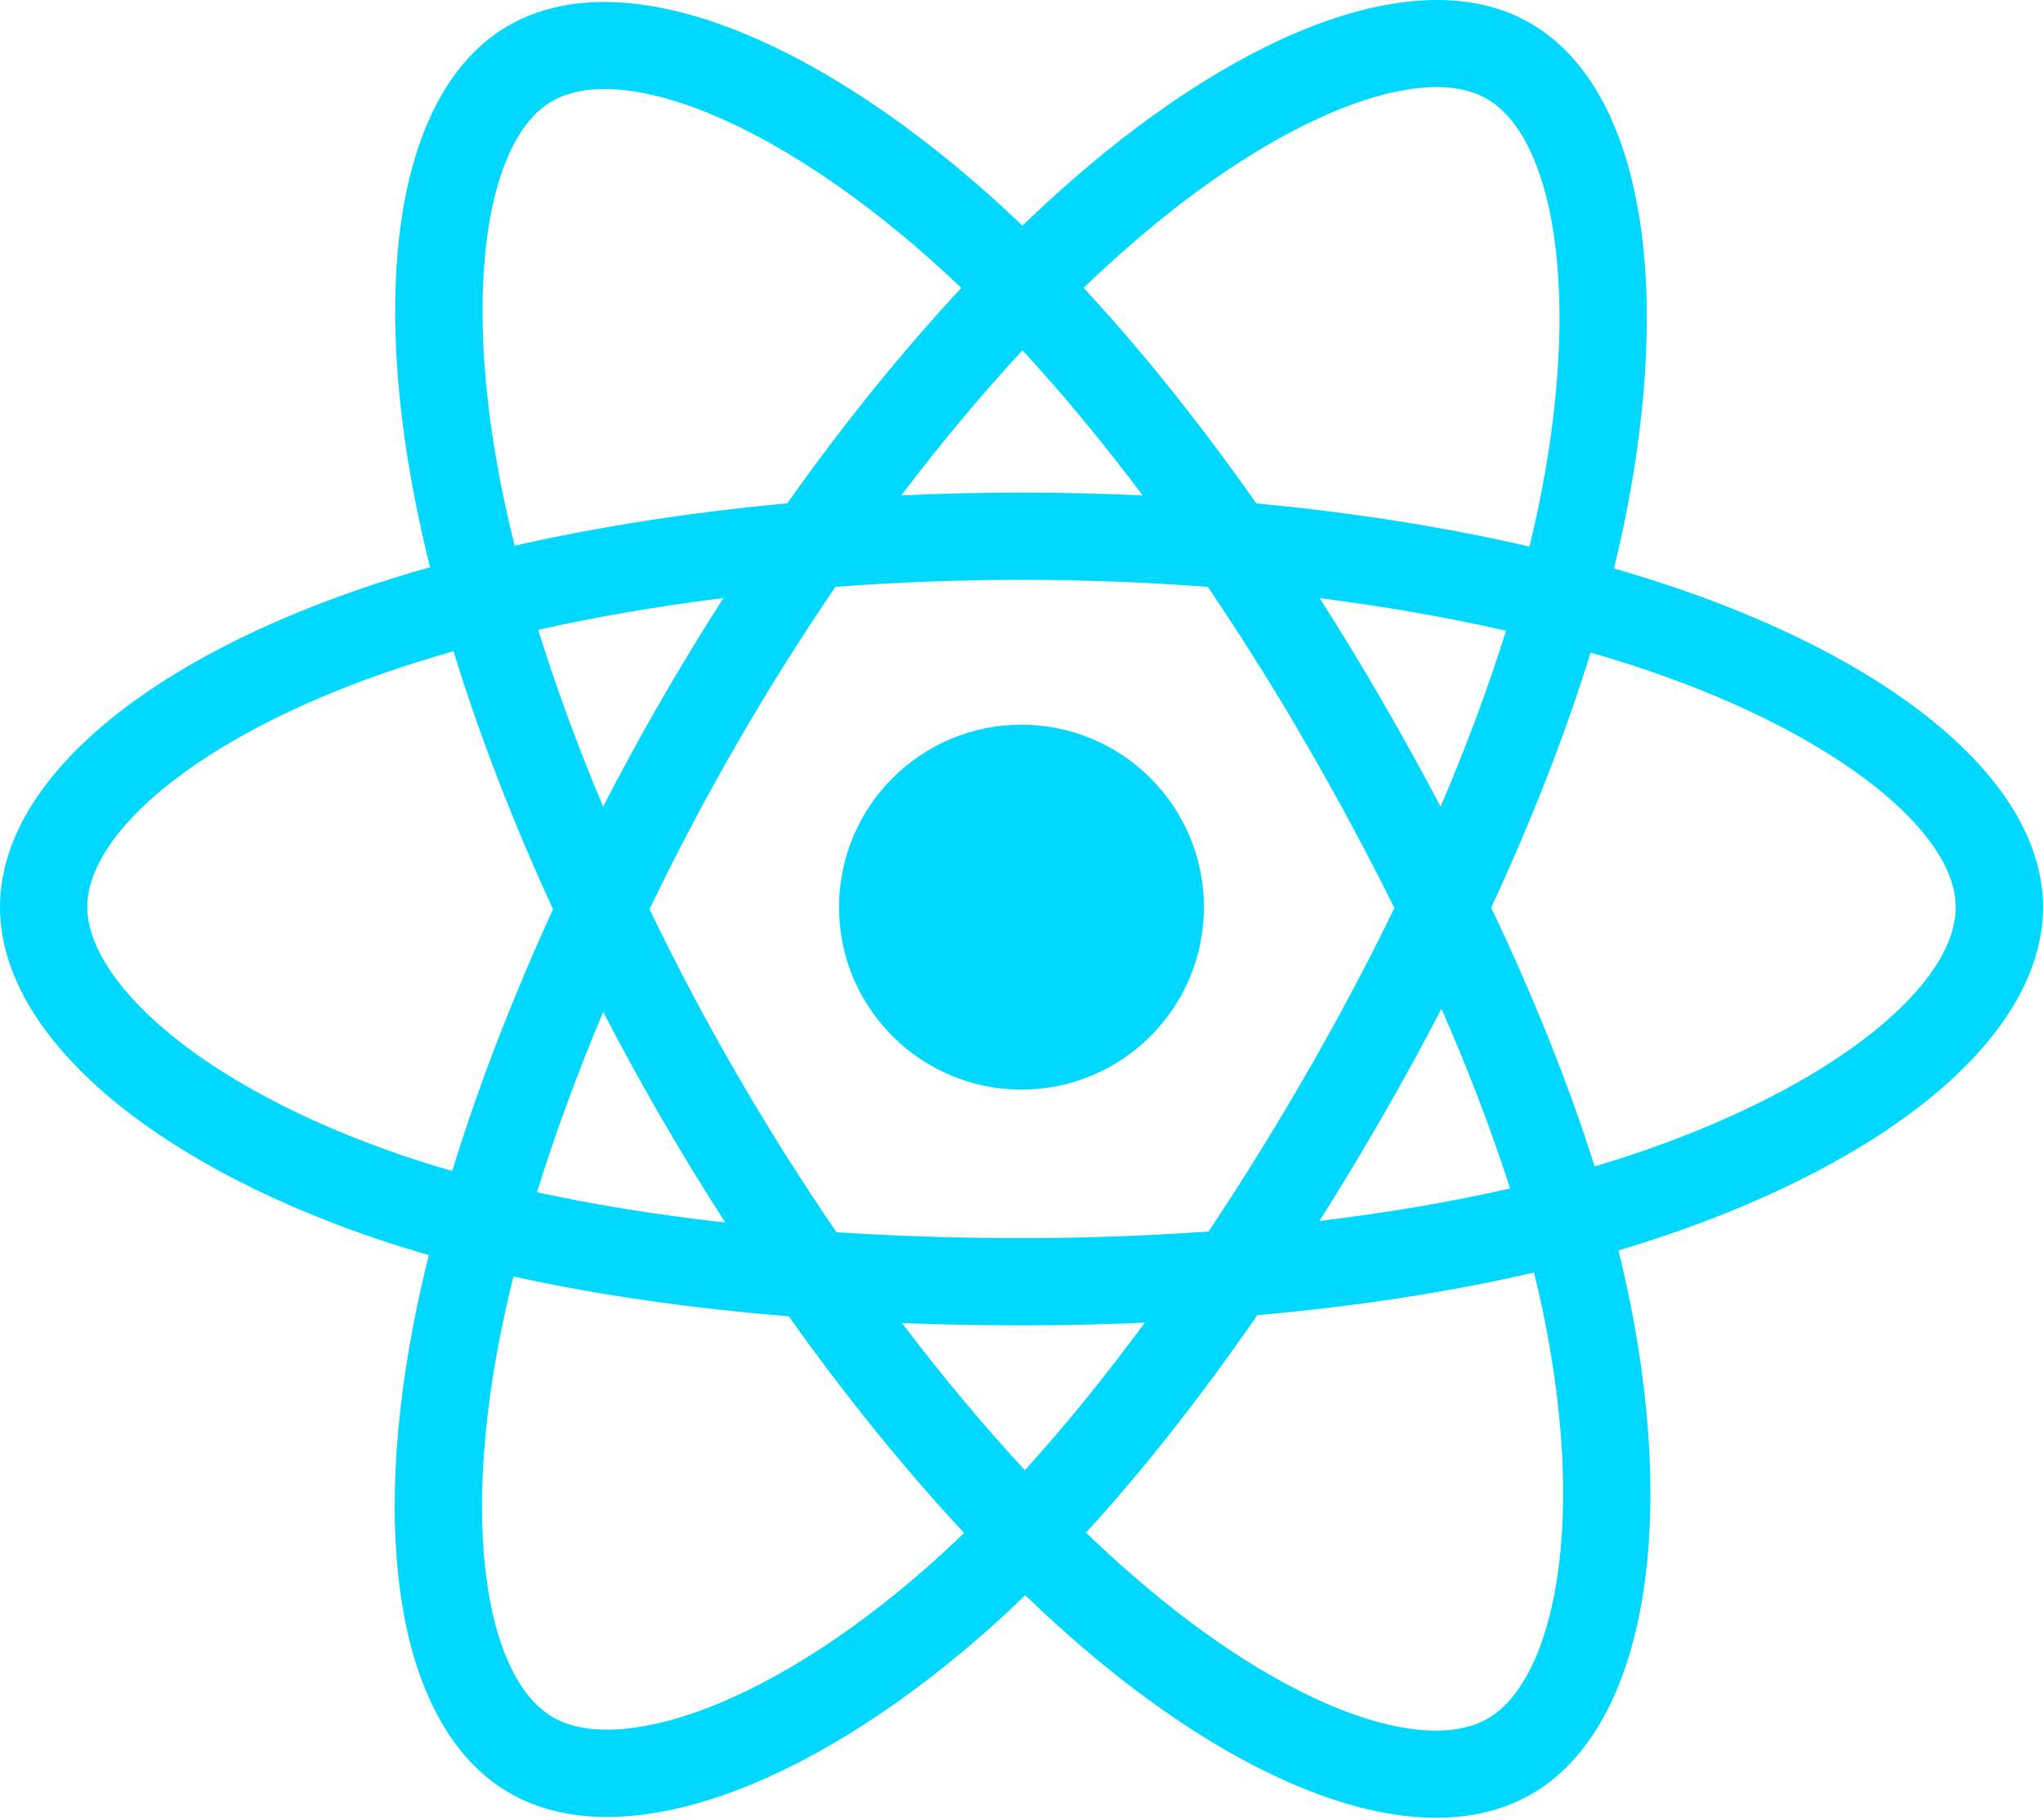
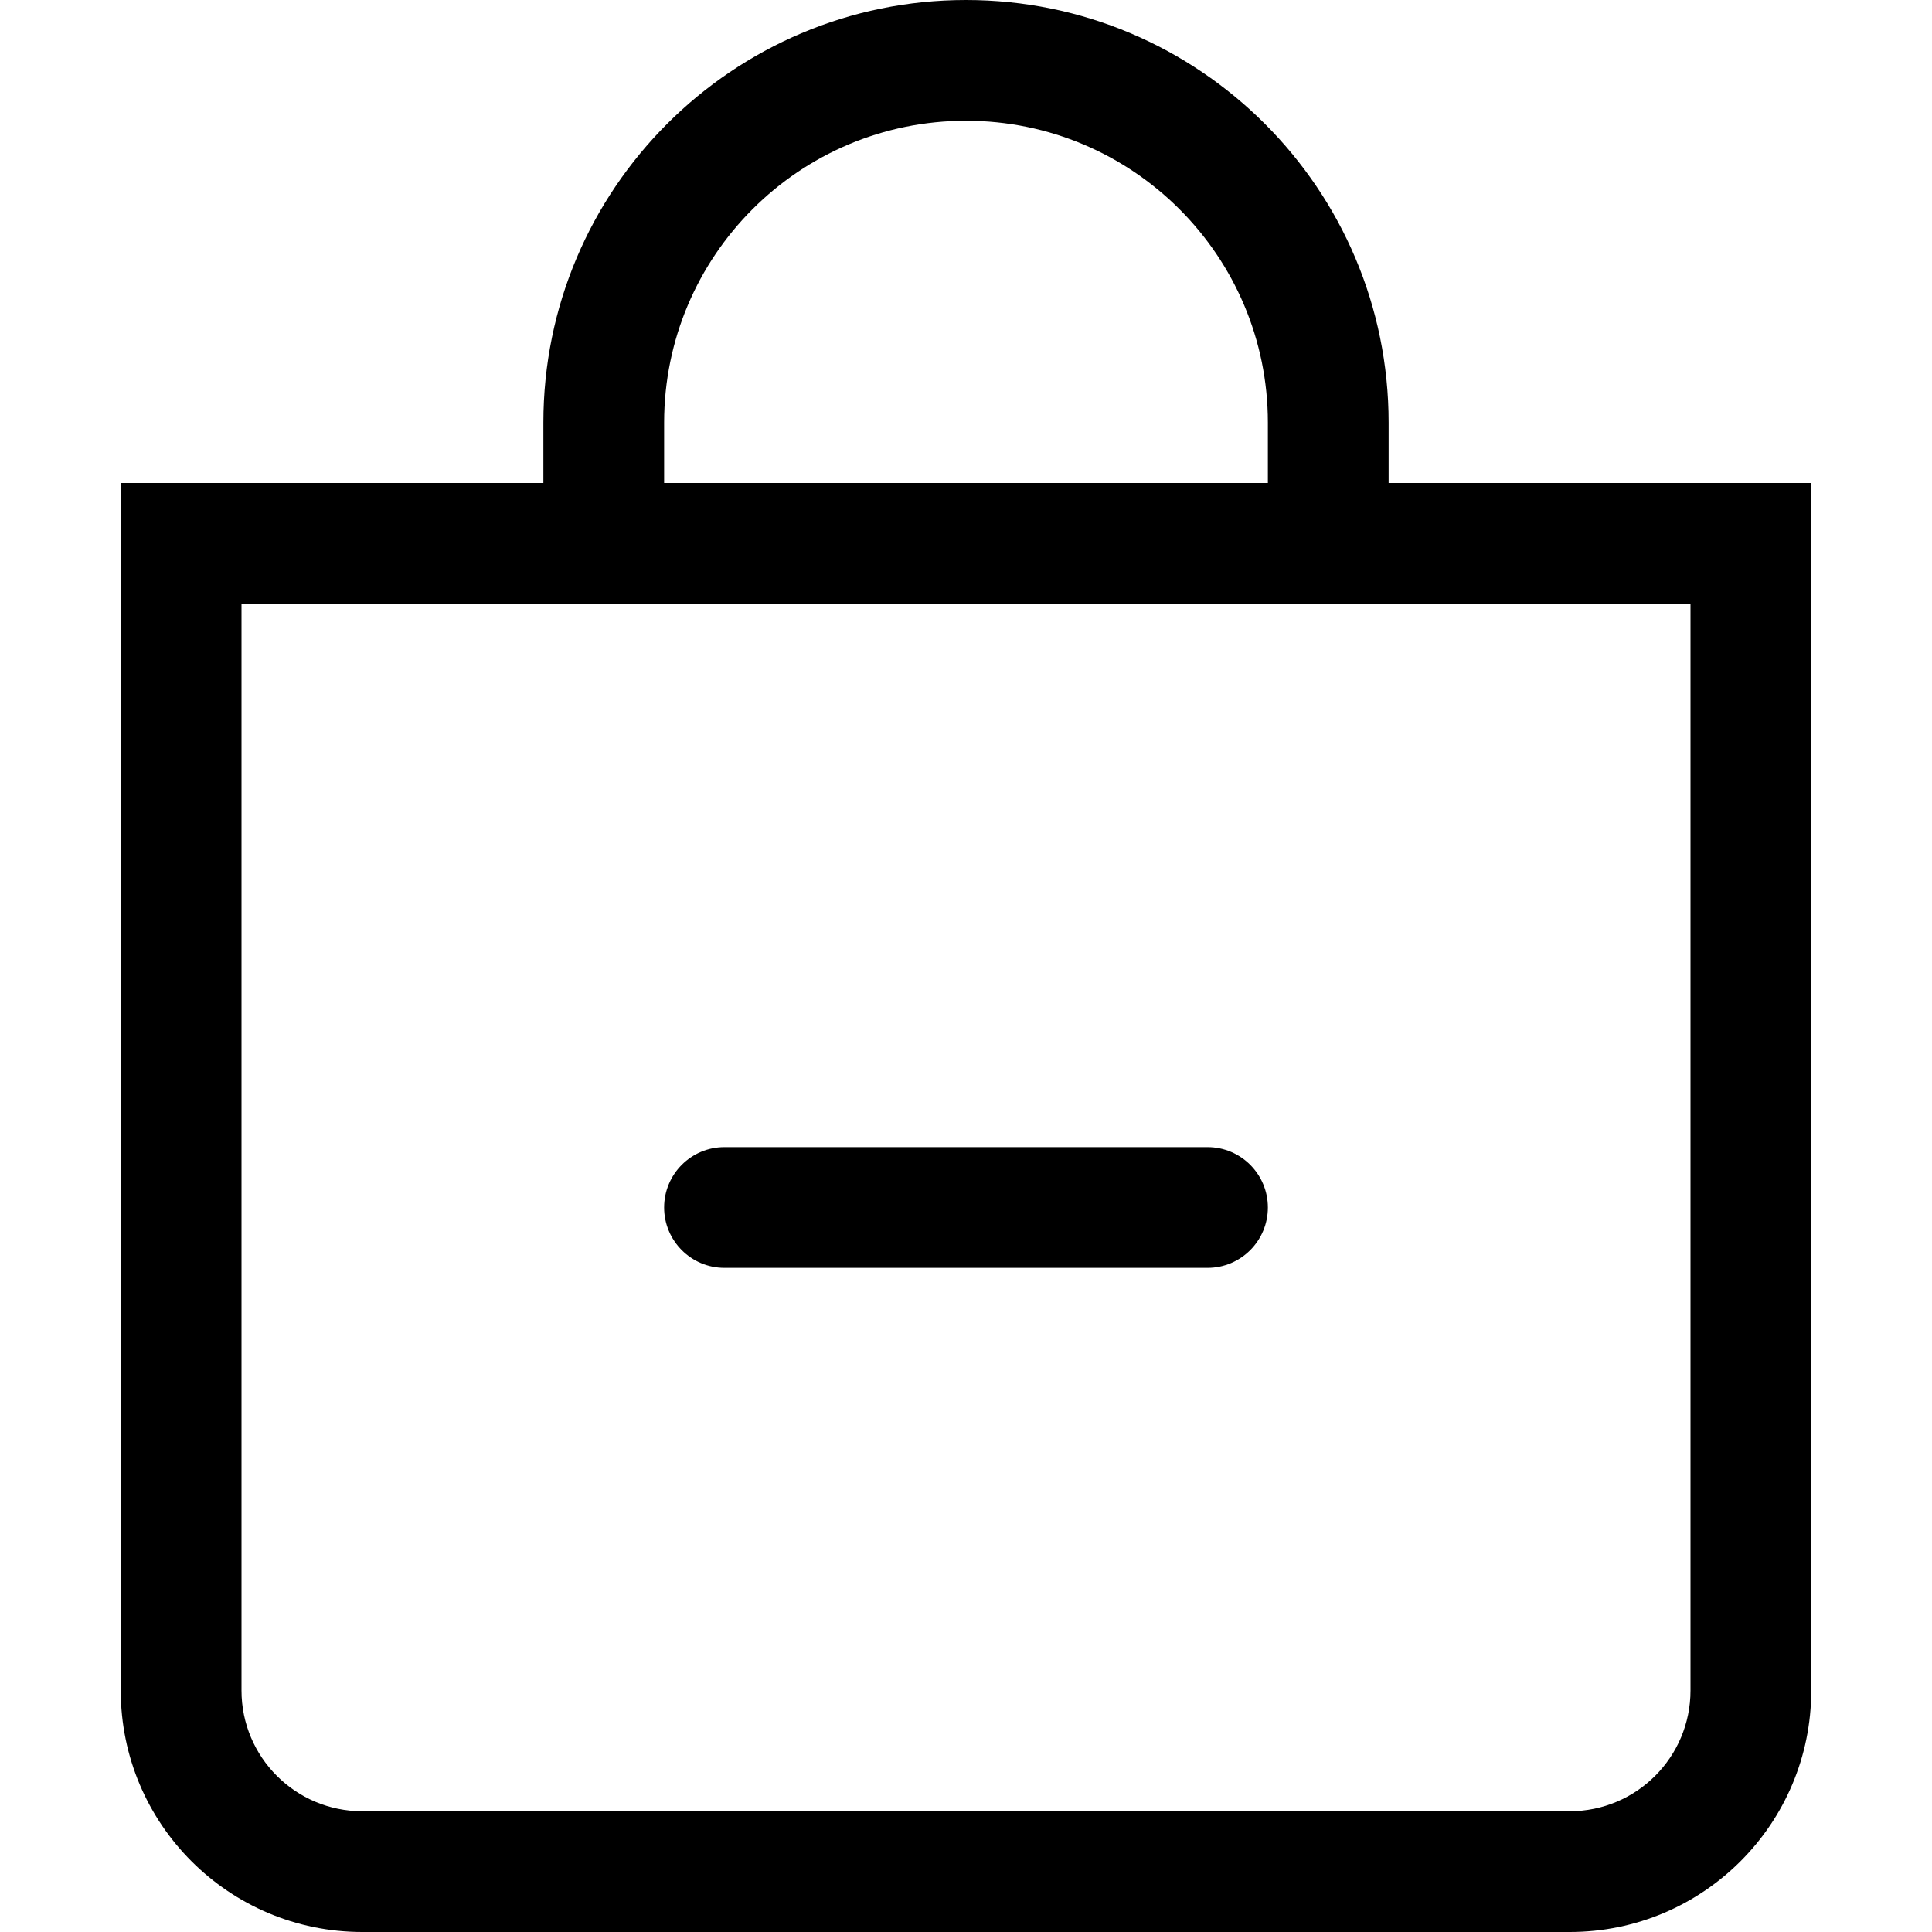
- <svg xmlns="http://www.w3.org/2000/svg" aria-hidden="true" role="img" class="iconify iconify--logos" width="35.93" height="32" preserveAspectRatio="xMidYMid meet" viewBox="0 0 256 228">
-   <path fill="#00D8FF" d="M210.483 73.824a171.49 171.49 0 0 0-8.24-2.597c.465-1.9.893-3.777 1.273-5.621c6.238-30.281 2.16-54.676-11.769-62.708c-13.355-7.7-35.196.329-57.254 19.526a171.23 171.23 0 0 0-6.375 5.848a155.866 155.866 0 0 0-4.241-3.917C100.759 3.829 77.587-4.822 63.673 3.233C50.33 10.957 46.379 33.89 51.995 62.588a170.974 170.974 0 0 0 1.892 8.48c-3.28.932-6.445 1.924-9.474 2.98C17.309 83.498 0 98.307 0 113.668c0 15.865 18.582 31.778 46.812 41.427a145.52 145.52 0 0 0 6.921 2.165a167.467 167.467 0 0 0-2.01 9.138c-5.354 28.2-1.173 50.591 12.134 58.266c13.744 7.926 36.812-.22 59.273-19.855a145.567 145.567 0 0 0 5.342-4.923a168.064 168.064 0 0 0 6.92 6.314c21.758 18.722 43.246 26.282 56.54 18.586c13.731-7.949 18.194-32.003 12.4-61.268a145.016 145.016 0 0 0-1.535-6.842c1.62-.48 3.21-.974 4.76-1.488c29.348-9.723 48.443-25.443 48.443-41.52c0-15.417-17.868-30.326-45.517-39.844Zm-6.365 70.984c-1.4.463-2.836.91-4.3 1.345c-3.24-10.257-7.612-21.163-12.963-32.432c5.106-11 9.31-21.767 12.459-31.957c2.619.758 5.16 1.557 7.61 2.4c23.69 8.156 38.14 20.213 38.14 29.504c0 9.896-15.606 22.743-40.946 31.14Zm-10.514 20.834c2.562 12.94 2.927 24.64 1.23 33.787c-1.524 8.219-4.59 13.698-8.382 15.893c-8.067 4.67-25.32-1.4-43.927-17.412a156.726 156.726 0 0 1-6.437-5.87c7.214-7.889 14.423-17.06 21.459-27.246c12.376-1.098 24.068-2.894 34.671-5.345a134.17 134.17 0 0 1 1.386 6.193ZM87.276 214.515c-7.882 2.783-14.16 2.863-17.955.675c-8.075-4.657-11.432-22.636-6.853-46.752a156.923 156.923 0 0 1 1.869-8.499c10.486 2.32 22.093 3.988 34.498 4.994c7.084 9.967 14.501 19.128 21.976 27.15a134.668 134.668 0 0 1-4.877 4.492c-9.933 8.682-19.886 14.842-28.658 17.94ZM50.35 144.747c-12.483-4.267-22.792-9.812-29.858-15.863c-6.35-5.437-9.555-10.836-9.555-15.216c0-9.322 13.897-21.212 37.076-29.293c2.813-.98 5.757-1.905 8.812-2.773c3.204 10.42 7.406 21.315 12.477 32.332c-5.137 11.18-9.399 22.249-12.634 32.792a134.718 134.718 0 0 1-6.318-1.979Zm12.378-84.26c-4.811-24.587-1.616-43.134 6.425-47.789c8.564-4.958 27.502 2.111 47.463 19.835a144.318 144.318 0 0 1 3.841 3.545c-7.438 7.987-14.787 17.08-21.808 26.988c-12.04 1.116-23.565 2.908-34.161 5.309a160.342 160.342 0 0 1-1.76-7.887Zm110.427 27.268a347.8 347.8 0 0 0-7.785-12.803c8.168 1.033 15.994 2.404 23.343 4.08c-2.206 7.072-4.956 14.465-8.193 22.045a381.151 381.151 0 0 0-7.365-13.322Zm-45.032-43.861c5.044 5.465 10.096 11.566 15.065 18.186a322.04 322.04 0 0 0-30.257-.006c4.974-6.559 10.069-12.652 15.192-18.18ZM82.802 87.83a323.167 323.167 0 0 0-7.227 13.238c-3.184-7.553-5.909-14.98-8.134-22.152c7.304-1.634 15.093-2.97 23.209-3.984a321.524 321.524 0 0 0-7.848 12.897Zm8.081 65.352c-8.385-.936-16.291-2.203-23.593-3.793c2.26-7.3 5.045-14.885 8.298-22.6a321.187 321.187 0 0 0 7.257 13.246c2.594 4.48 5.28 8.868 8.038 13.147Zm37.542 31.03c-5.184-5.592-10.354-11.779-15.403-18.433c4.902.192 9.899.29 14.978.29c5.218 0 10.376-.117 15.453-.343c-4.985 6.774-10.018 12.97-15.028 18.486Zm52.198-57.817c3.422 7.8 6.306 15.345 8.596 22.52c-7.422 1.694-15.436 3.058-23.88 4.071a382.417 382.417 0 0 0 7.859-13.026a347.403 347.403 0 0 0 7.425-13.565Zm-16.898 8.101a358.557 358.557 0 0 1-12.281 19.815a329.4 329.4 0 0 1-23.444.823c-7.967 0-15.716-.248-23.178-.732a310.202 310.202 0 0 1-12.513-19.846h.001a307.41 307.41 0 0 1-10.923-20.627a310.278 310.278 0 0 1 10.89-20.637l-.001.001a307.318 307.318 0 0 1 12.413-19.761c7.613-.576 15.42-.876 23.31-.876H128c7.926 0 15.743.303 23.354.883a329.357 329.357 0 0 1 12.335 19.695a358.489 358.489 0 0 1 11.036 20.54a329.472 329.472 0 0 1-11 20.722Zm22.56-122.124c8.572 4.944 11.906 24.881 6.52 51.026c-.344 1.668-.73 3.367-1.15 5.09c-10.622-2.452-22.155-4.275-34.23-5.408c-7.034-10.017-14.323-19.124-21.64-27.008a160.789 160.789 0 0 1 5.888-5.4c18.9-16.447 36.564-22.941 44.612-18.3ZM128 90.808c12.625 0 22.86 10.235 22.86 22.86s-10.235 22.86-22.86 22.86s-22.86-10.235-22.86-22.86s10.235-22.86 22.86-22.86Z" />
+ <svg xmlns="http://www.w3.org/2000/svg" width="16" height="16" fill="currentColor" class="bi bi-bag-dash" viewBox="0 0 16 16">
+   <path fill-rule="evenodd" d="M5.5 10a.5.5 0 0 1 .5-.5h4a.5.5 0 0 1 0 1H6a.5.5 0 0 1-.5-.5z" />
+   <path d="M8 1a2.5 2.5 0 0 1 2.5 2.5V4h-5v-.5A2.5 2.5 0 0 1 8 1zm3.5 3v-.5a3.5 3.5 0 1 0-7 0V4H1v10a2 2 0 0 0 2 2h10a2 2 0 0 0 2-2V4h-3.5zM2 5h12v9a1 1 0 0 1-1 1H3a1 1 0 0 1-1-1V5z" />
</svg>
